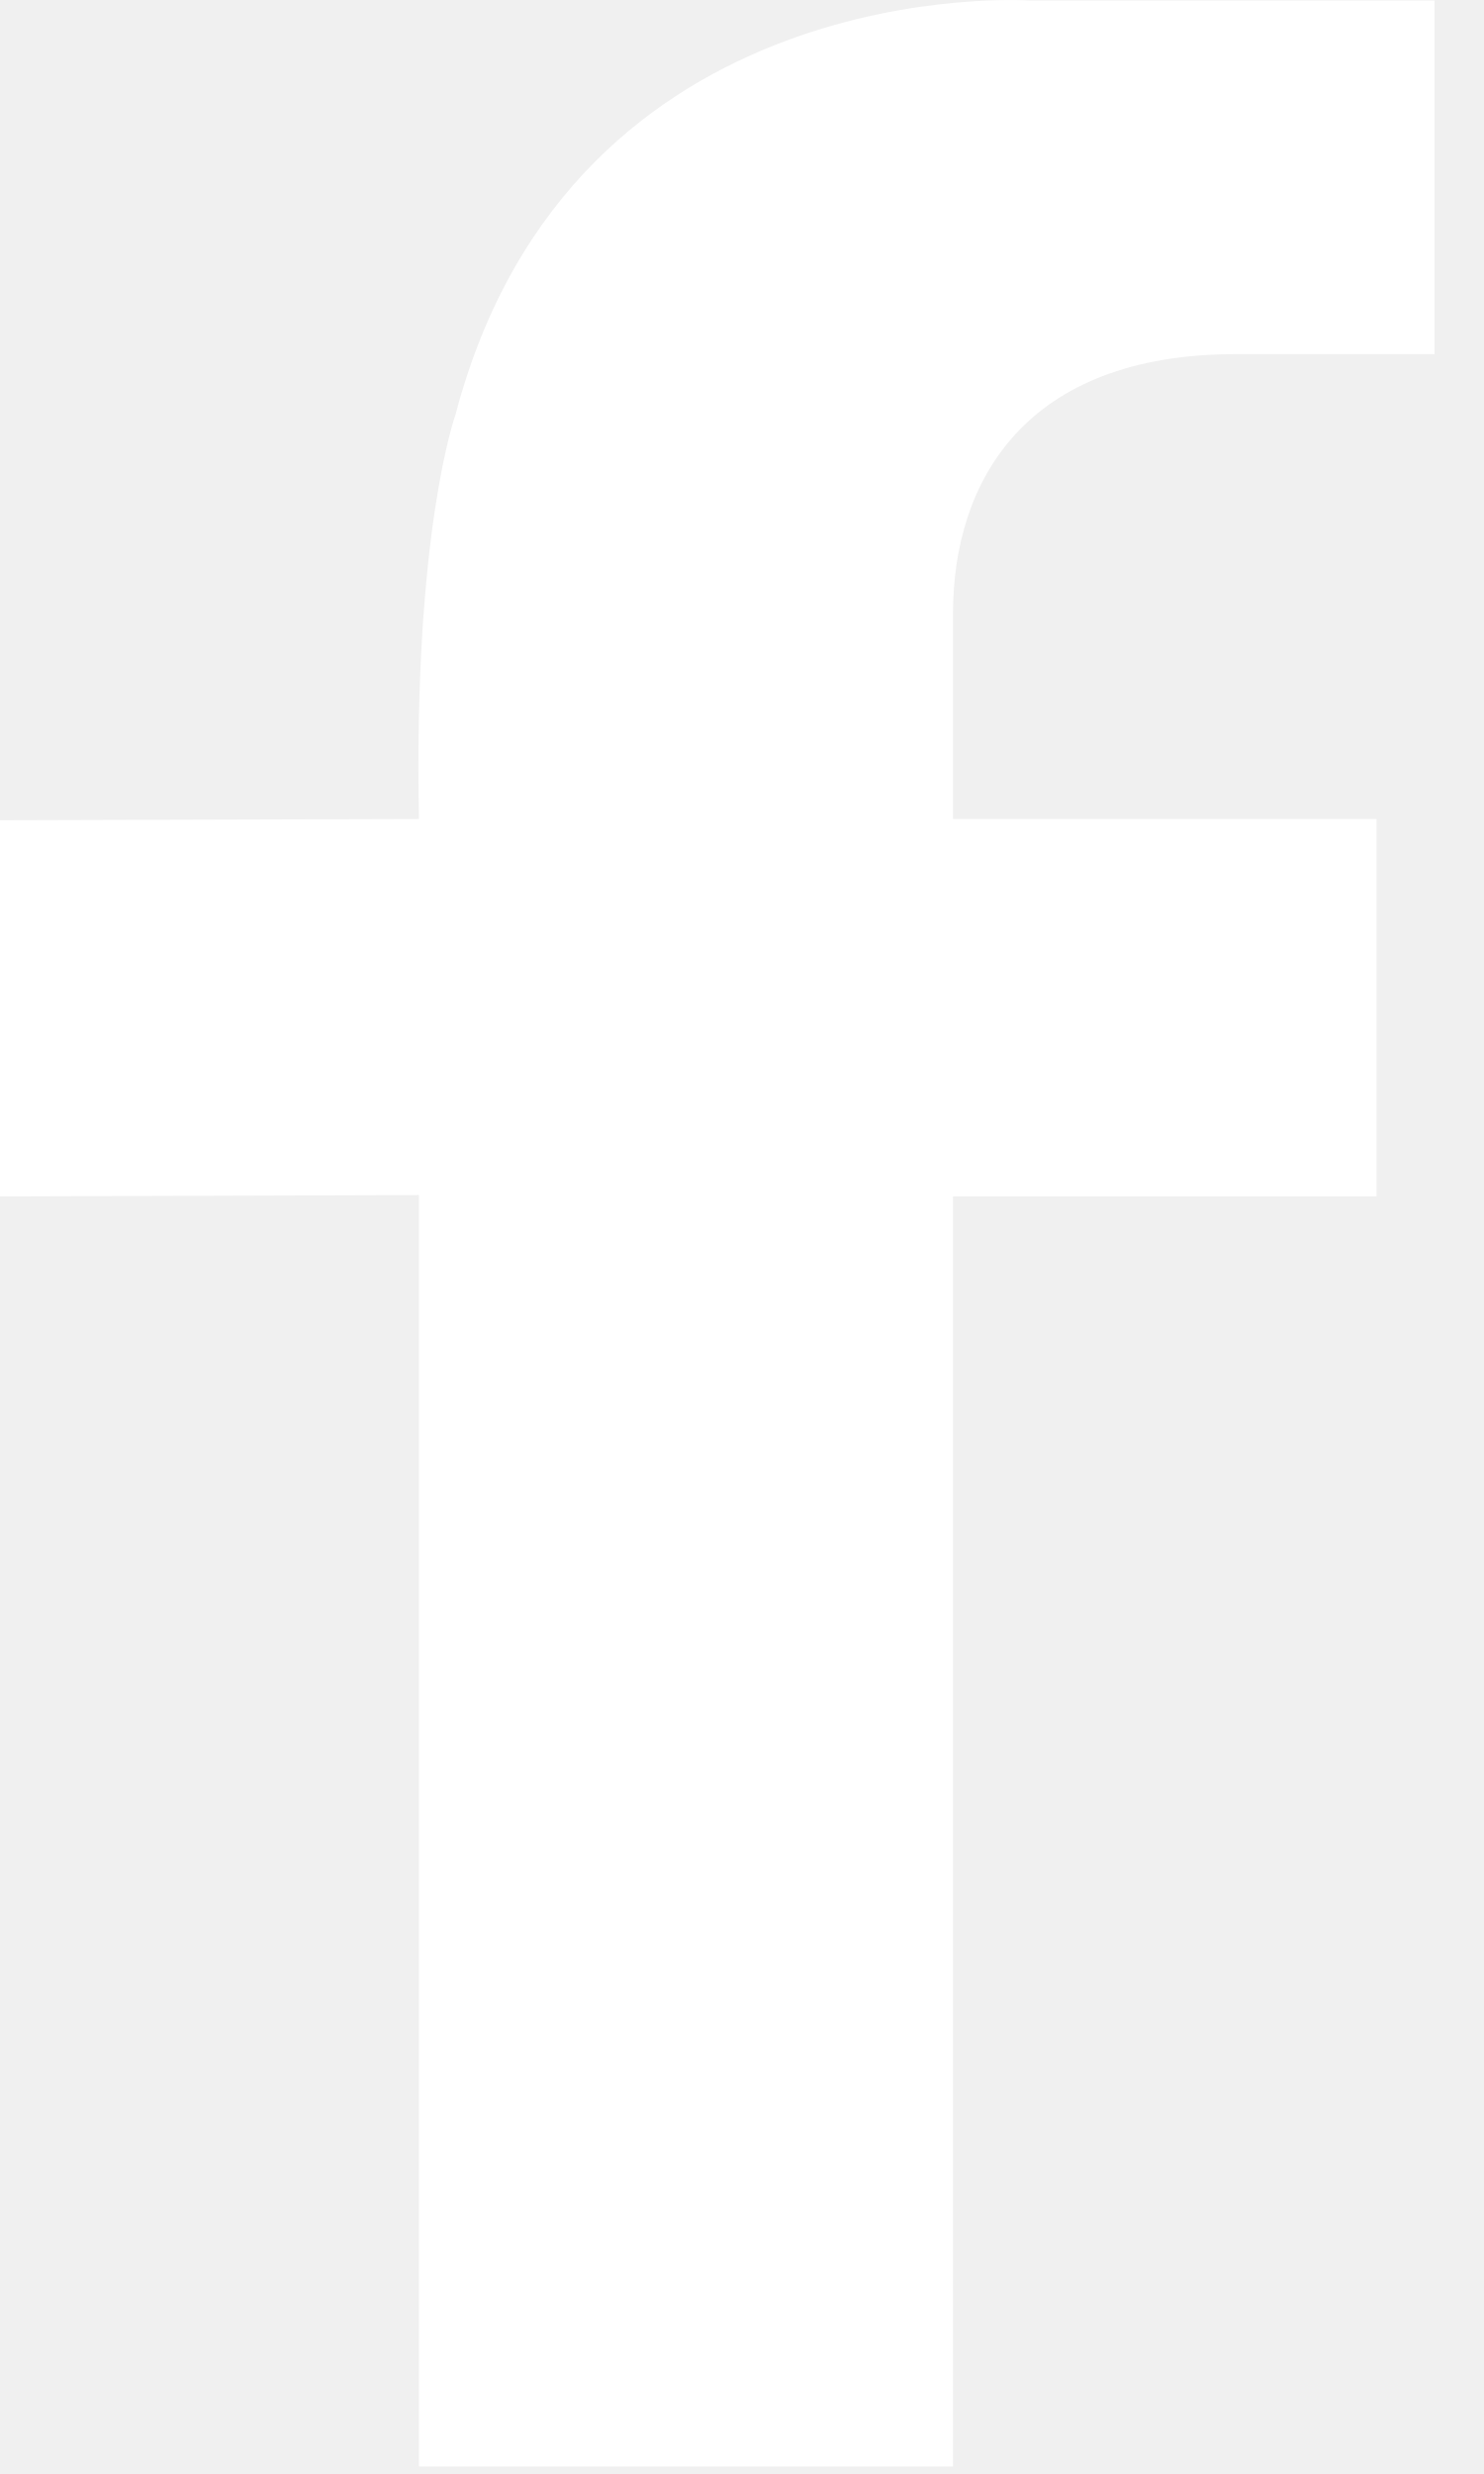
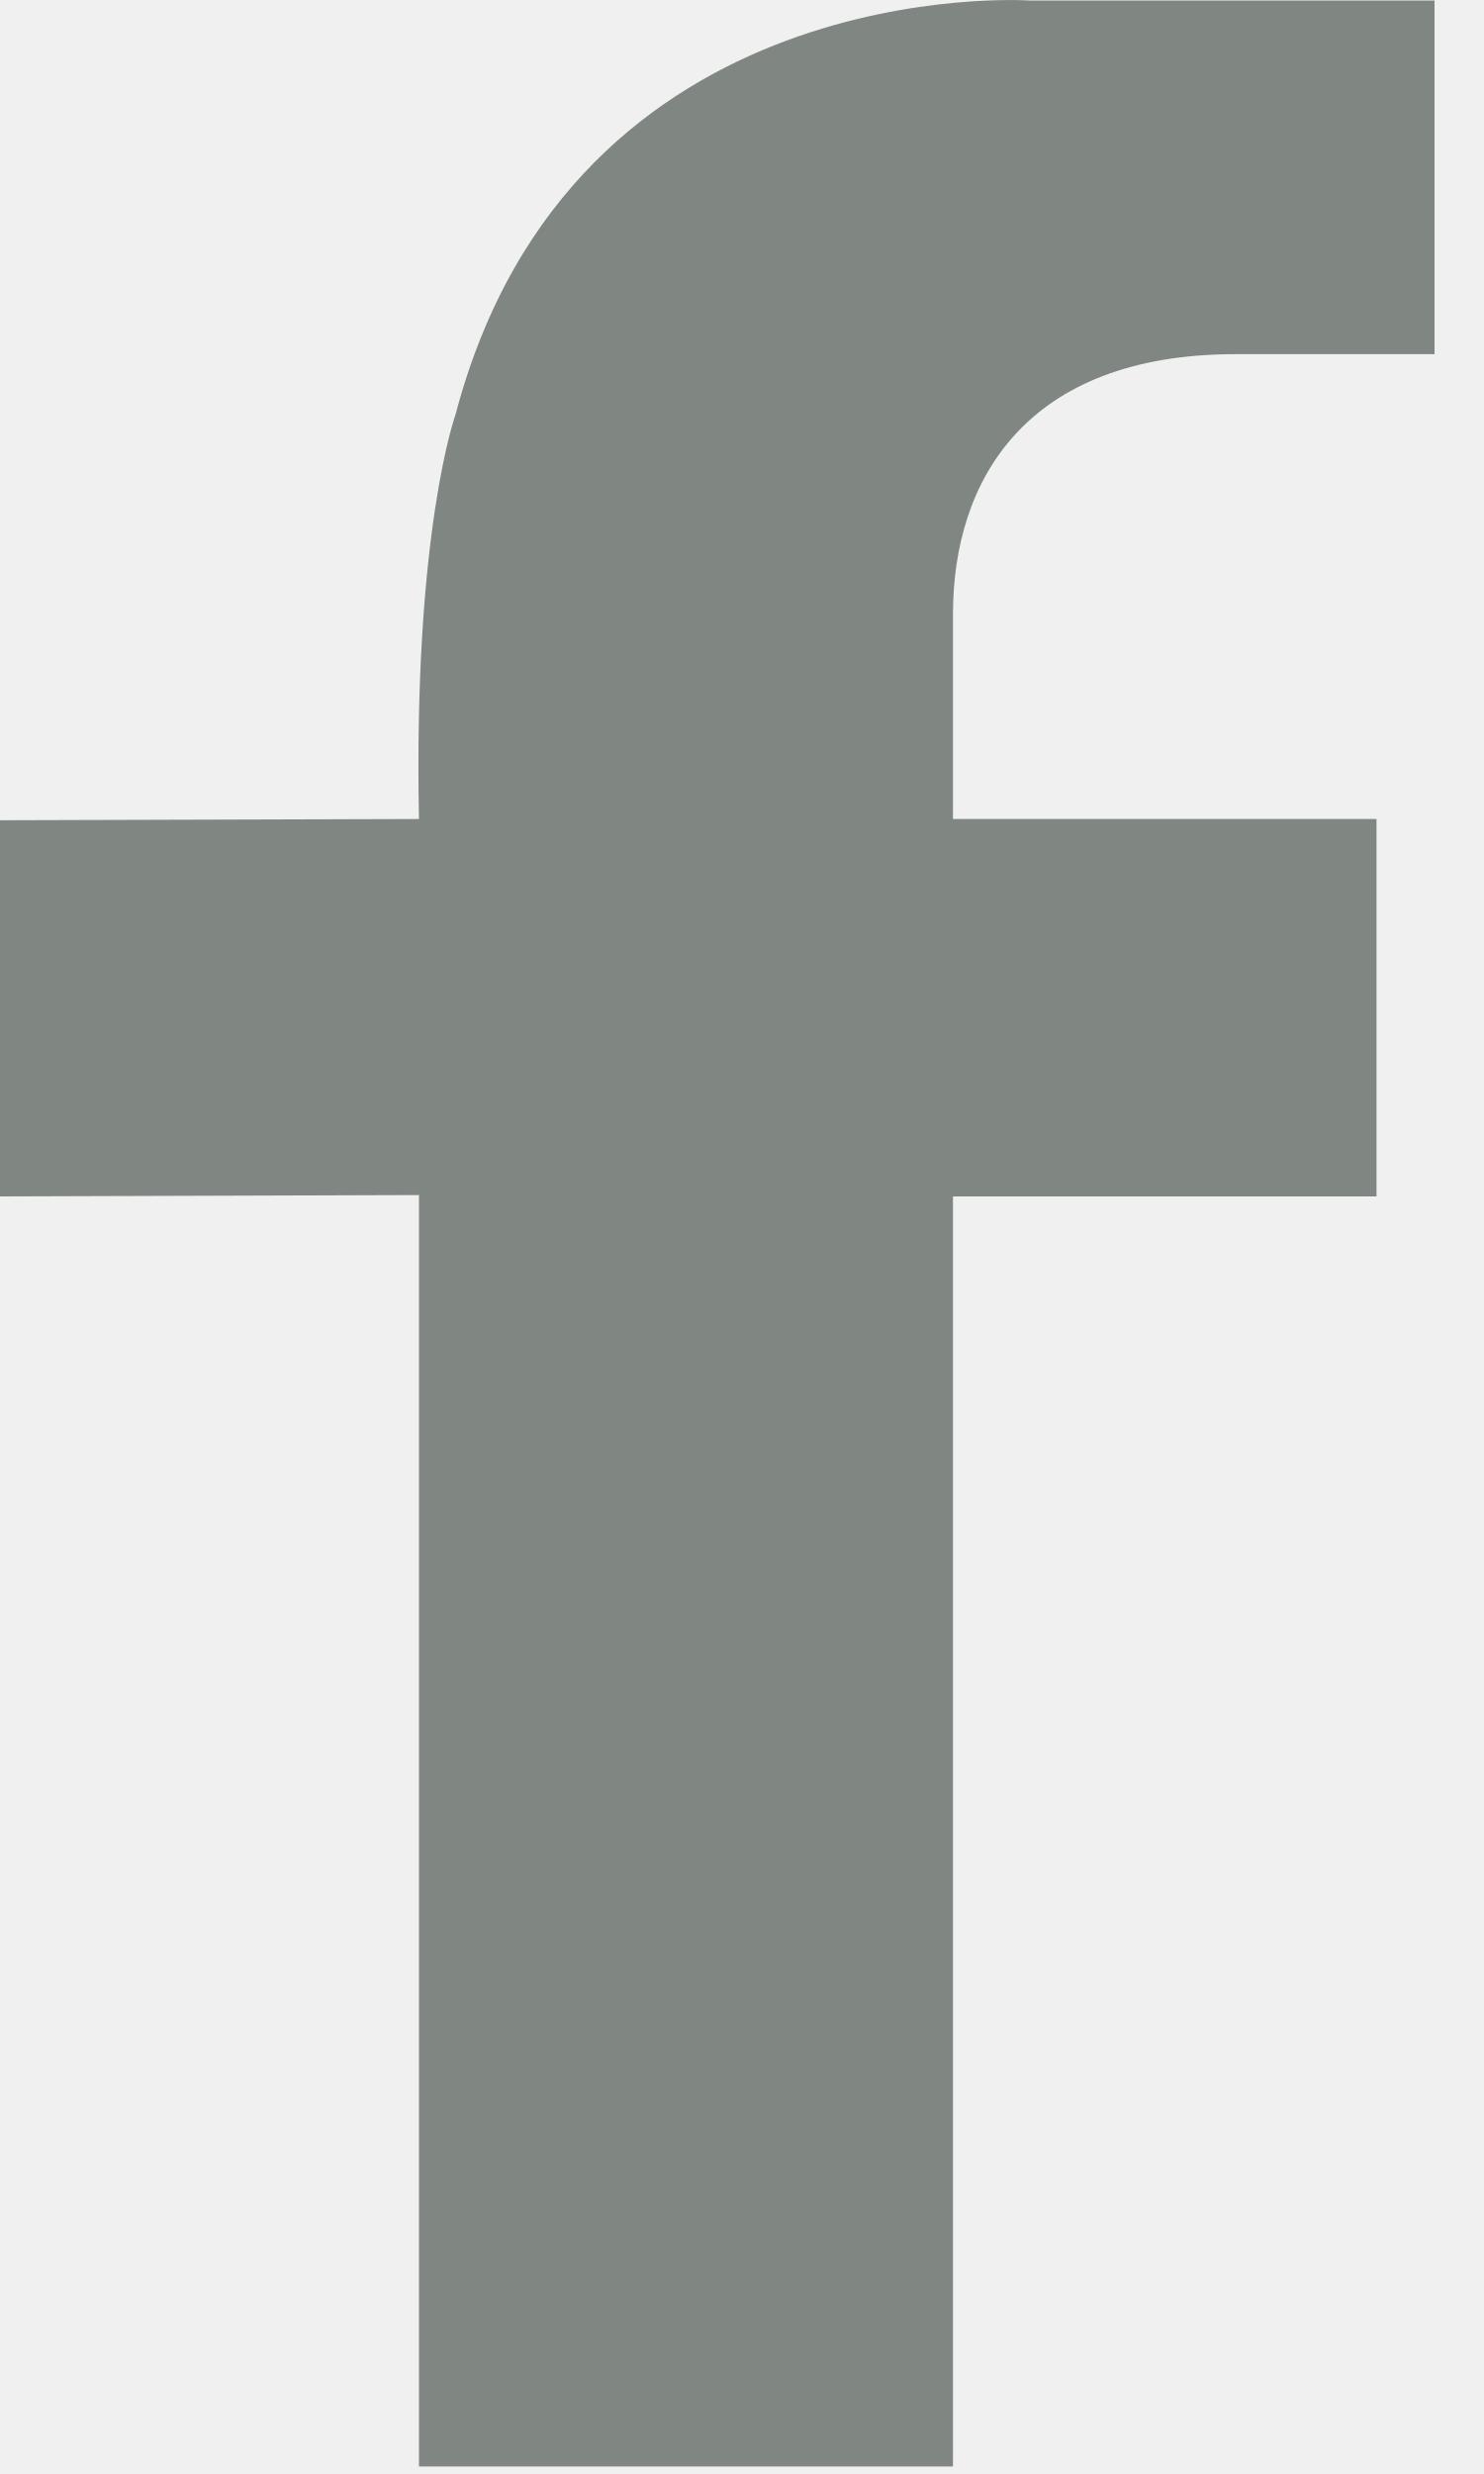
<svg xmlns="http://www.w3.org/2000/svg" width="12px" height="20px" viewBox="0 0 12 20" version="1.1">
  <g id="BandSite" stroke="none" stroke-width="1" fill="none" fill-rule="evenodd">
-     <g id="Icon/Facebook" fill="#FFFFFF">
+     <g id="Icon/Facebook" fill="#808782">
      <path d="M9.992,2.863 L11.6,2.863 L11.6,0.004 L8.319,0.004 C8.319,0.004 4.629,-0.244 3.683,3.353 C3.683,3.353 3.341,4.297 3.388,6.621 L1.97175609e-13,6.631 L1.97175609e-13,9.672 L3.388,9.661 L3.388,19.939 L7.706,19.939 L7.706,9.672 L11.131,9.672 L11.131,6.621 L7.706,6.621 L7.706,4.964 C7.706,3.89 8.289,2.863 9.992,2.863 Z" id="Path" />
    </g>
  </g>
</svg>
